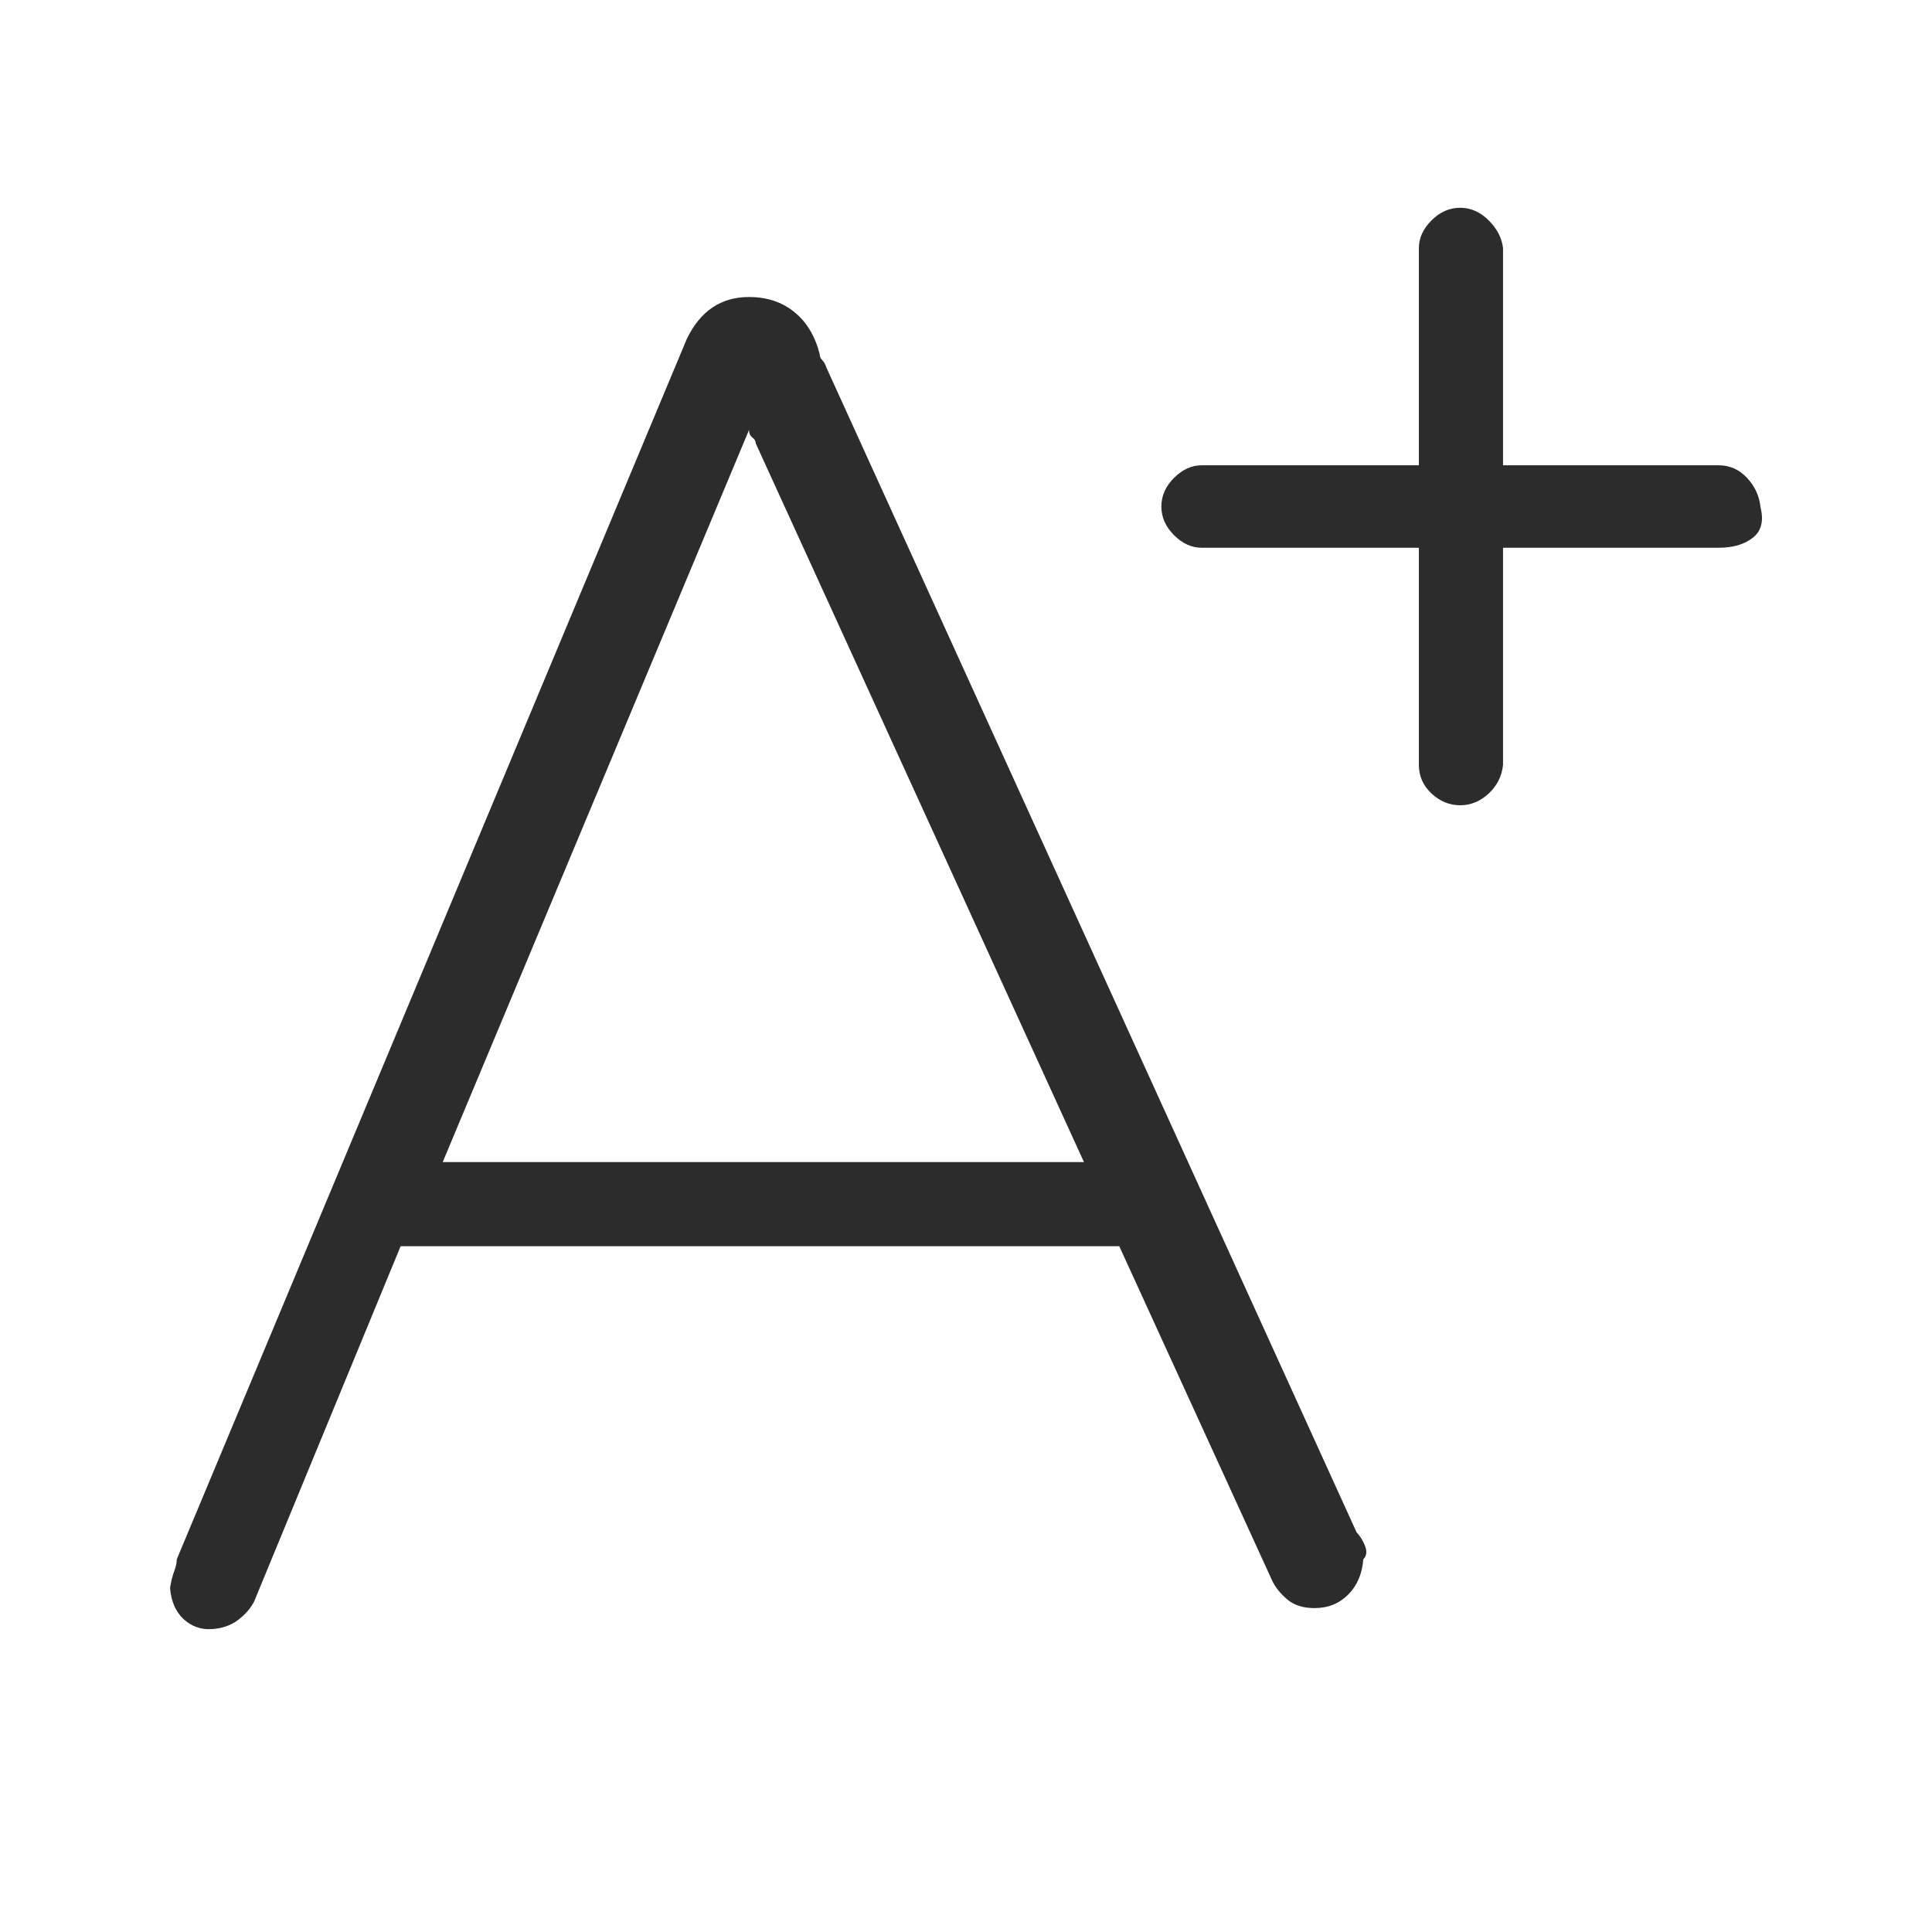
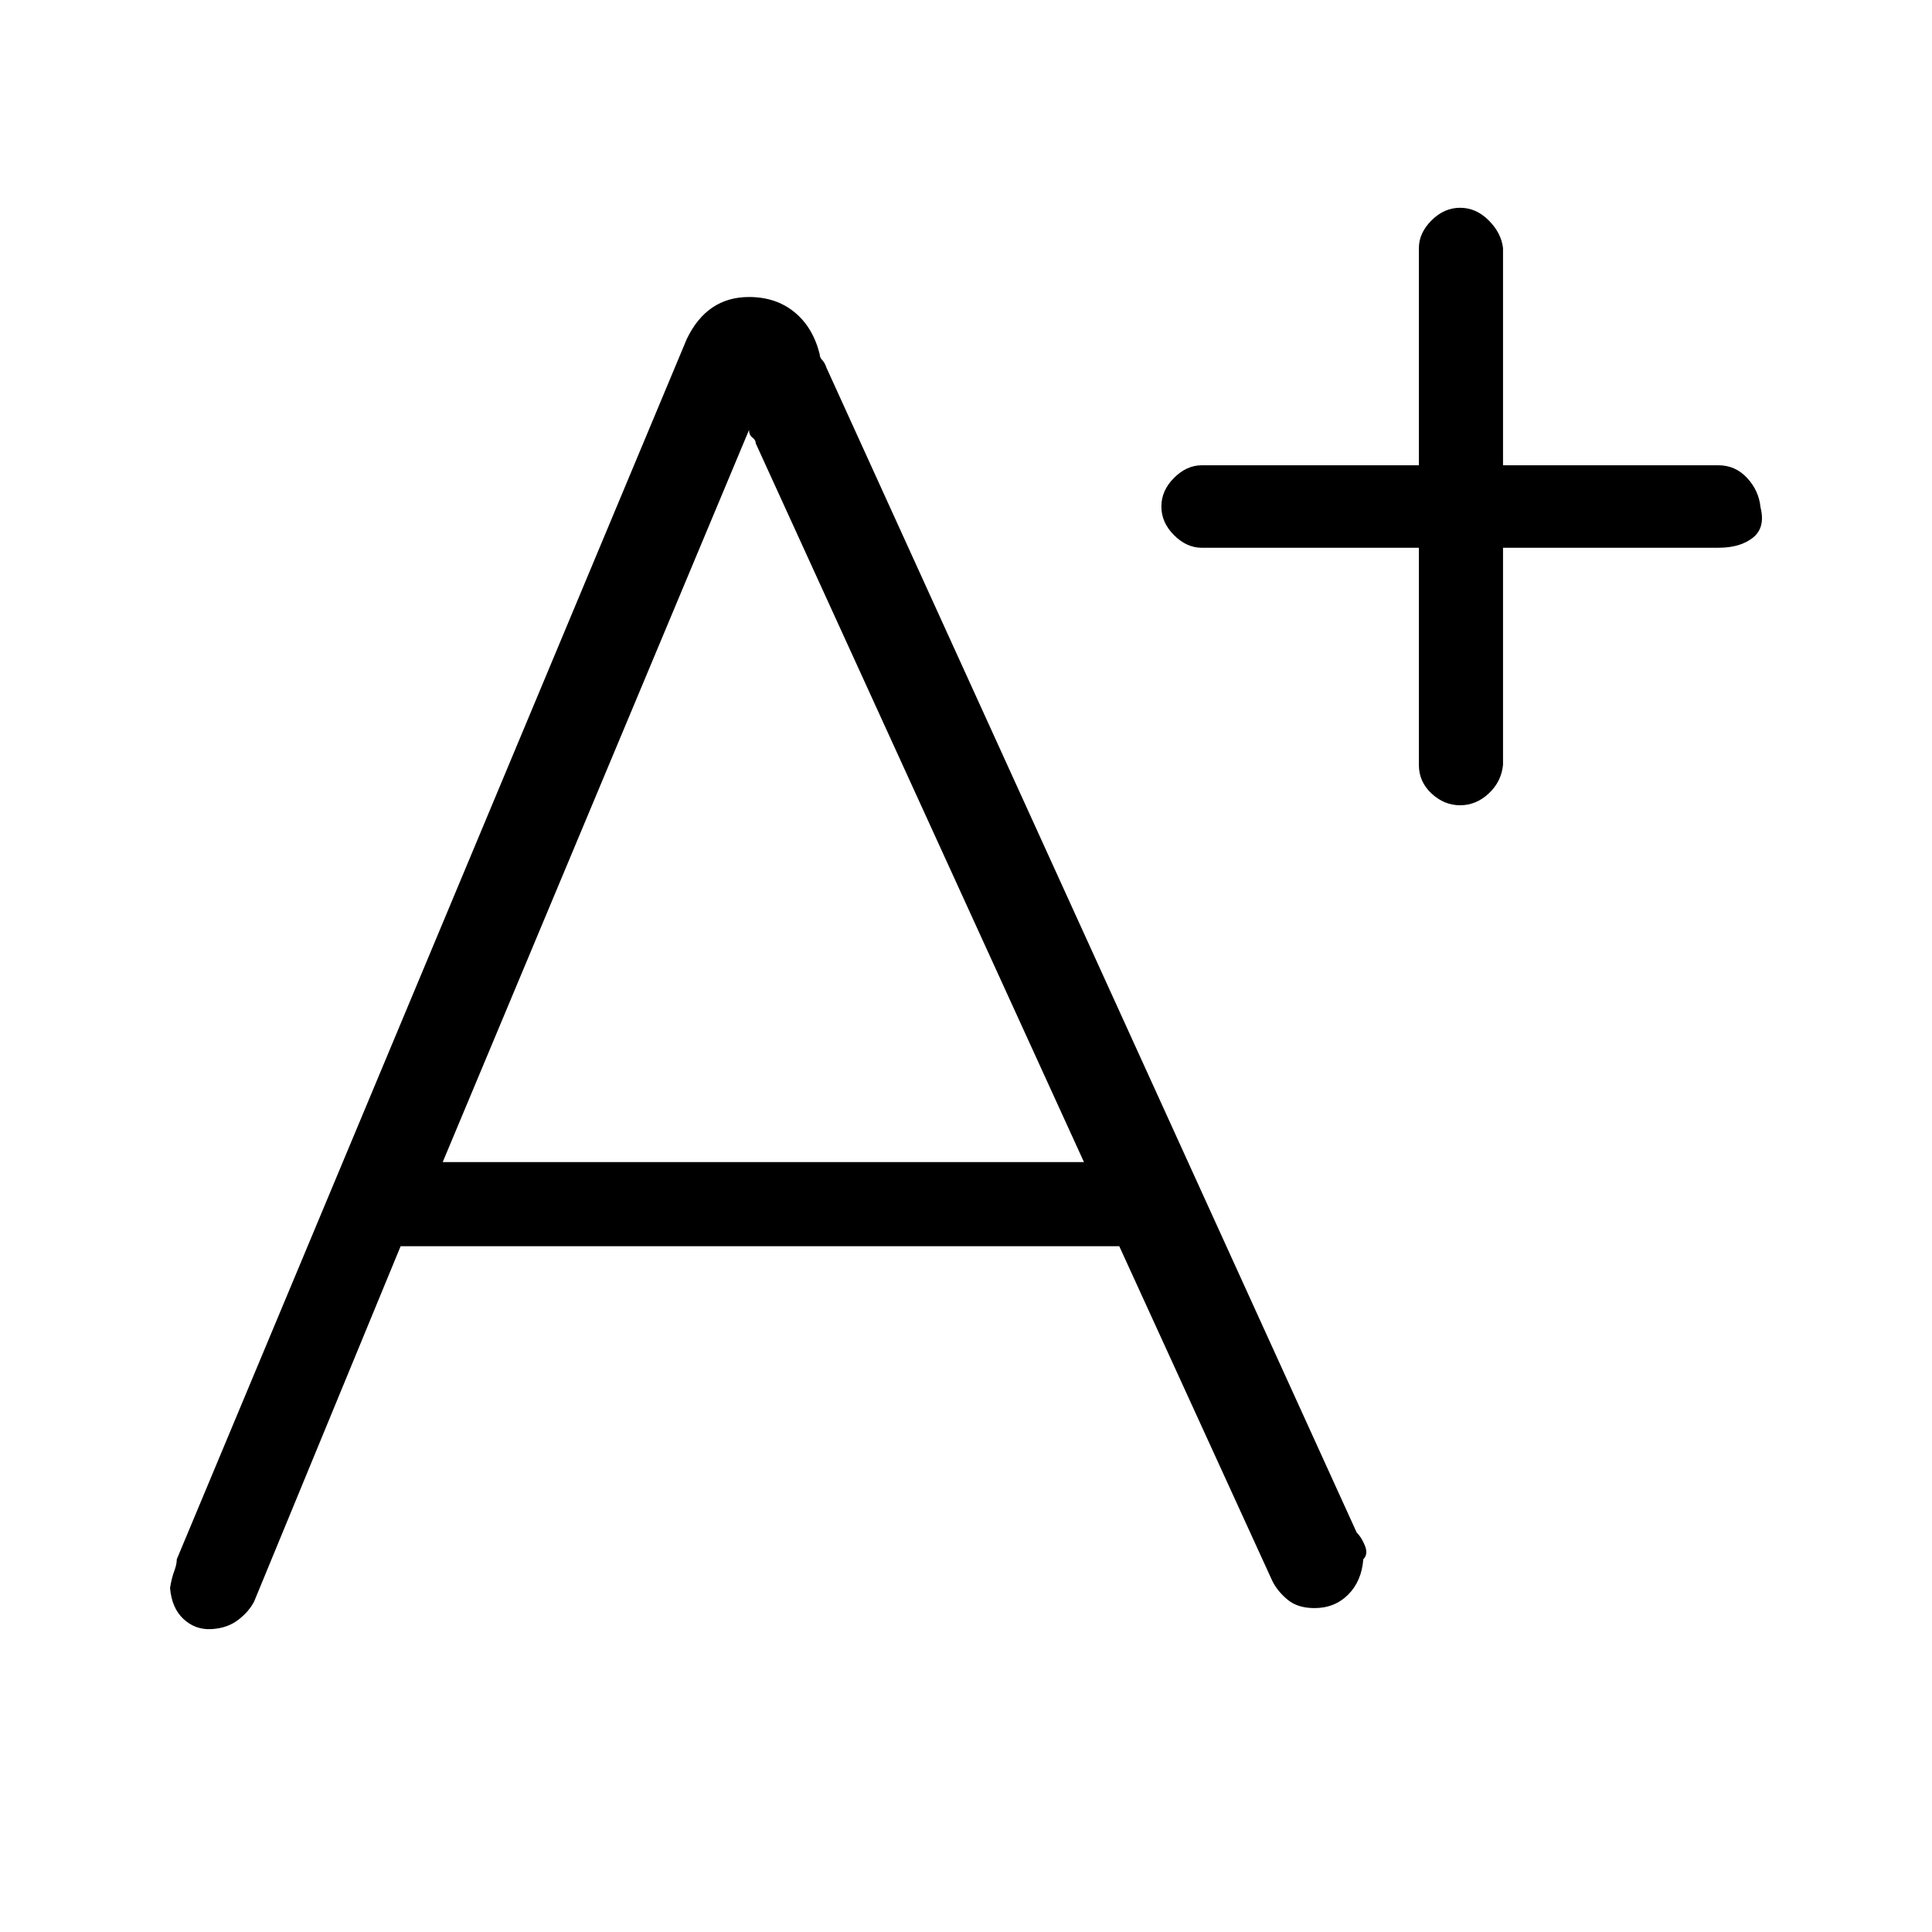
<svg xmlns="http://www.w3.org/2000/svg" t="1759224282742" class="icon" viewBox="0 0 1024 1024" version="1.1" p-id="1499" width="32" height="32">
-   <path d="M910.82 290.326H796.635v115.075q-0.89 8.915-7.58 15.161-6.691 6.246-15.161 6.246-8.479 0-15.169-6.246-6.691-6.246-6.691-15.161V290.326H636.959q-8.025 0-14.716-6.691t-6.691-15.169q0-8.47 6.691-15.169 6.691-6.691 14.716-6.691H752.034V131.532q0-8.025 6.691-14.716t15.169-6.691q8.47 0 15.161 6.691t7.58 14.716v115.075h114.185q8.915 0 15.161 6.691 6.246 6.691 7.136 15.614 2.678 10.703-4.013 16.051-6.691 5.356-18.284 5.356z m0 0zM719.026 812.169L438.037 194.878q-0.89-2.678-2.233-4.021t-1.343-3.115q-3.568-14.271-13.381-22.297-9.813-8.025-24.085-8.025-22.305 0-33.008 22.297L93.701 826.449q0 2.678-1.343 6.246t-2.233 8.924q0.89 10.703 7.136 16.496 6.246 5.792 14.716 5.356 8.479-0.445 14.271-4.903 5.801-4.466 8.479-9.813l77.609-188.227h380.903l81.169 177.515q2.678 5.356 8.034 9.822 5.356 4.458 14.271 4.458 10.703 0 17.839-7.136 7.136-7.144 8.025-18.737 2.678-2.678 0.89-7.136-1.78-4.458-4.458-7.136zM234.649 615.917l162.354-388.031q0 2.67 1.788 4.013 1.78 1.343 1.78 3.123l173.948 380.895H234.649z" p-id="1500" fill="#2c2c2c" />
+   <path d="M910.82 290.326H796.635v115.075q-0.89 8.915-7.58 15.161-6.691 6.246-15.161 6.246-8.479 0-15.169-6.246-6.691-6.246-6.691-15.161V290.326H636.959q-8.025 0-14.716-6.691t-6.691-15.169q0-8.47 6.691-15.169 6.691-6.691 14.716-6.691H752.034V131.532q0-8.025 6.691-14.716t15.169-6.691q8.47 0 15.161 6.691t7.58 14.716v115.075h114.185q8.915 0 15.161 6.691 6.246 6.691 7.136 15.614 2.678 10.703-4.013 16.051-6.691 5.356-18.284 5.356z m0 0zM719.026 812.169L438.037 194.878q-0.89-2.678-2.233-4.021t-1.343-3.115q-3.568-14.271-13.381-22.297-9.813-8.025-24.085-8.025-22.305 0-33.008 22.297L93.701 826.449q0 2.678-1.343 6.246t-2.233 8.924q0.89 10.703 7.136 16.496 6.246 5.792 14.716 5.356 8.479-0.445 14.271-4.903 5.801-4.466 8.479-9.813l77.609-188.227h380.903l81.169 177.515q2.678 5.356 8.034 9.822 5.356 4.458 14.271 4.458 10.703 0 17.839-7.136 7.136-7.144 8.025-18.737 2.678-2.678 0.89-7.136-1.78-4.458-4.458-7.136zM234.649 615.917l162.354-388.031q0 2.67 1.788 4.013 1.78 1.343 1.78 3.123l173.948 380.895H234.649z" p-id="1500" fill="currentColor" />
</svg>
